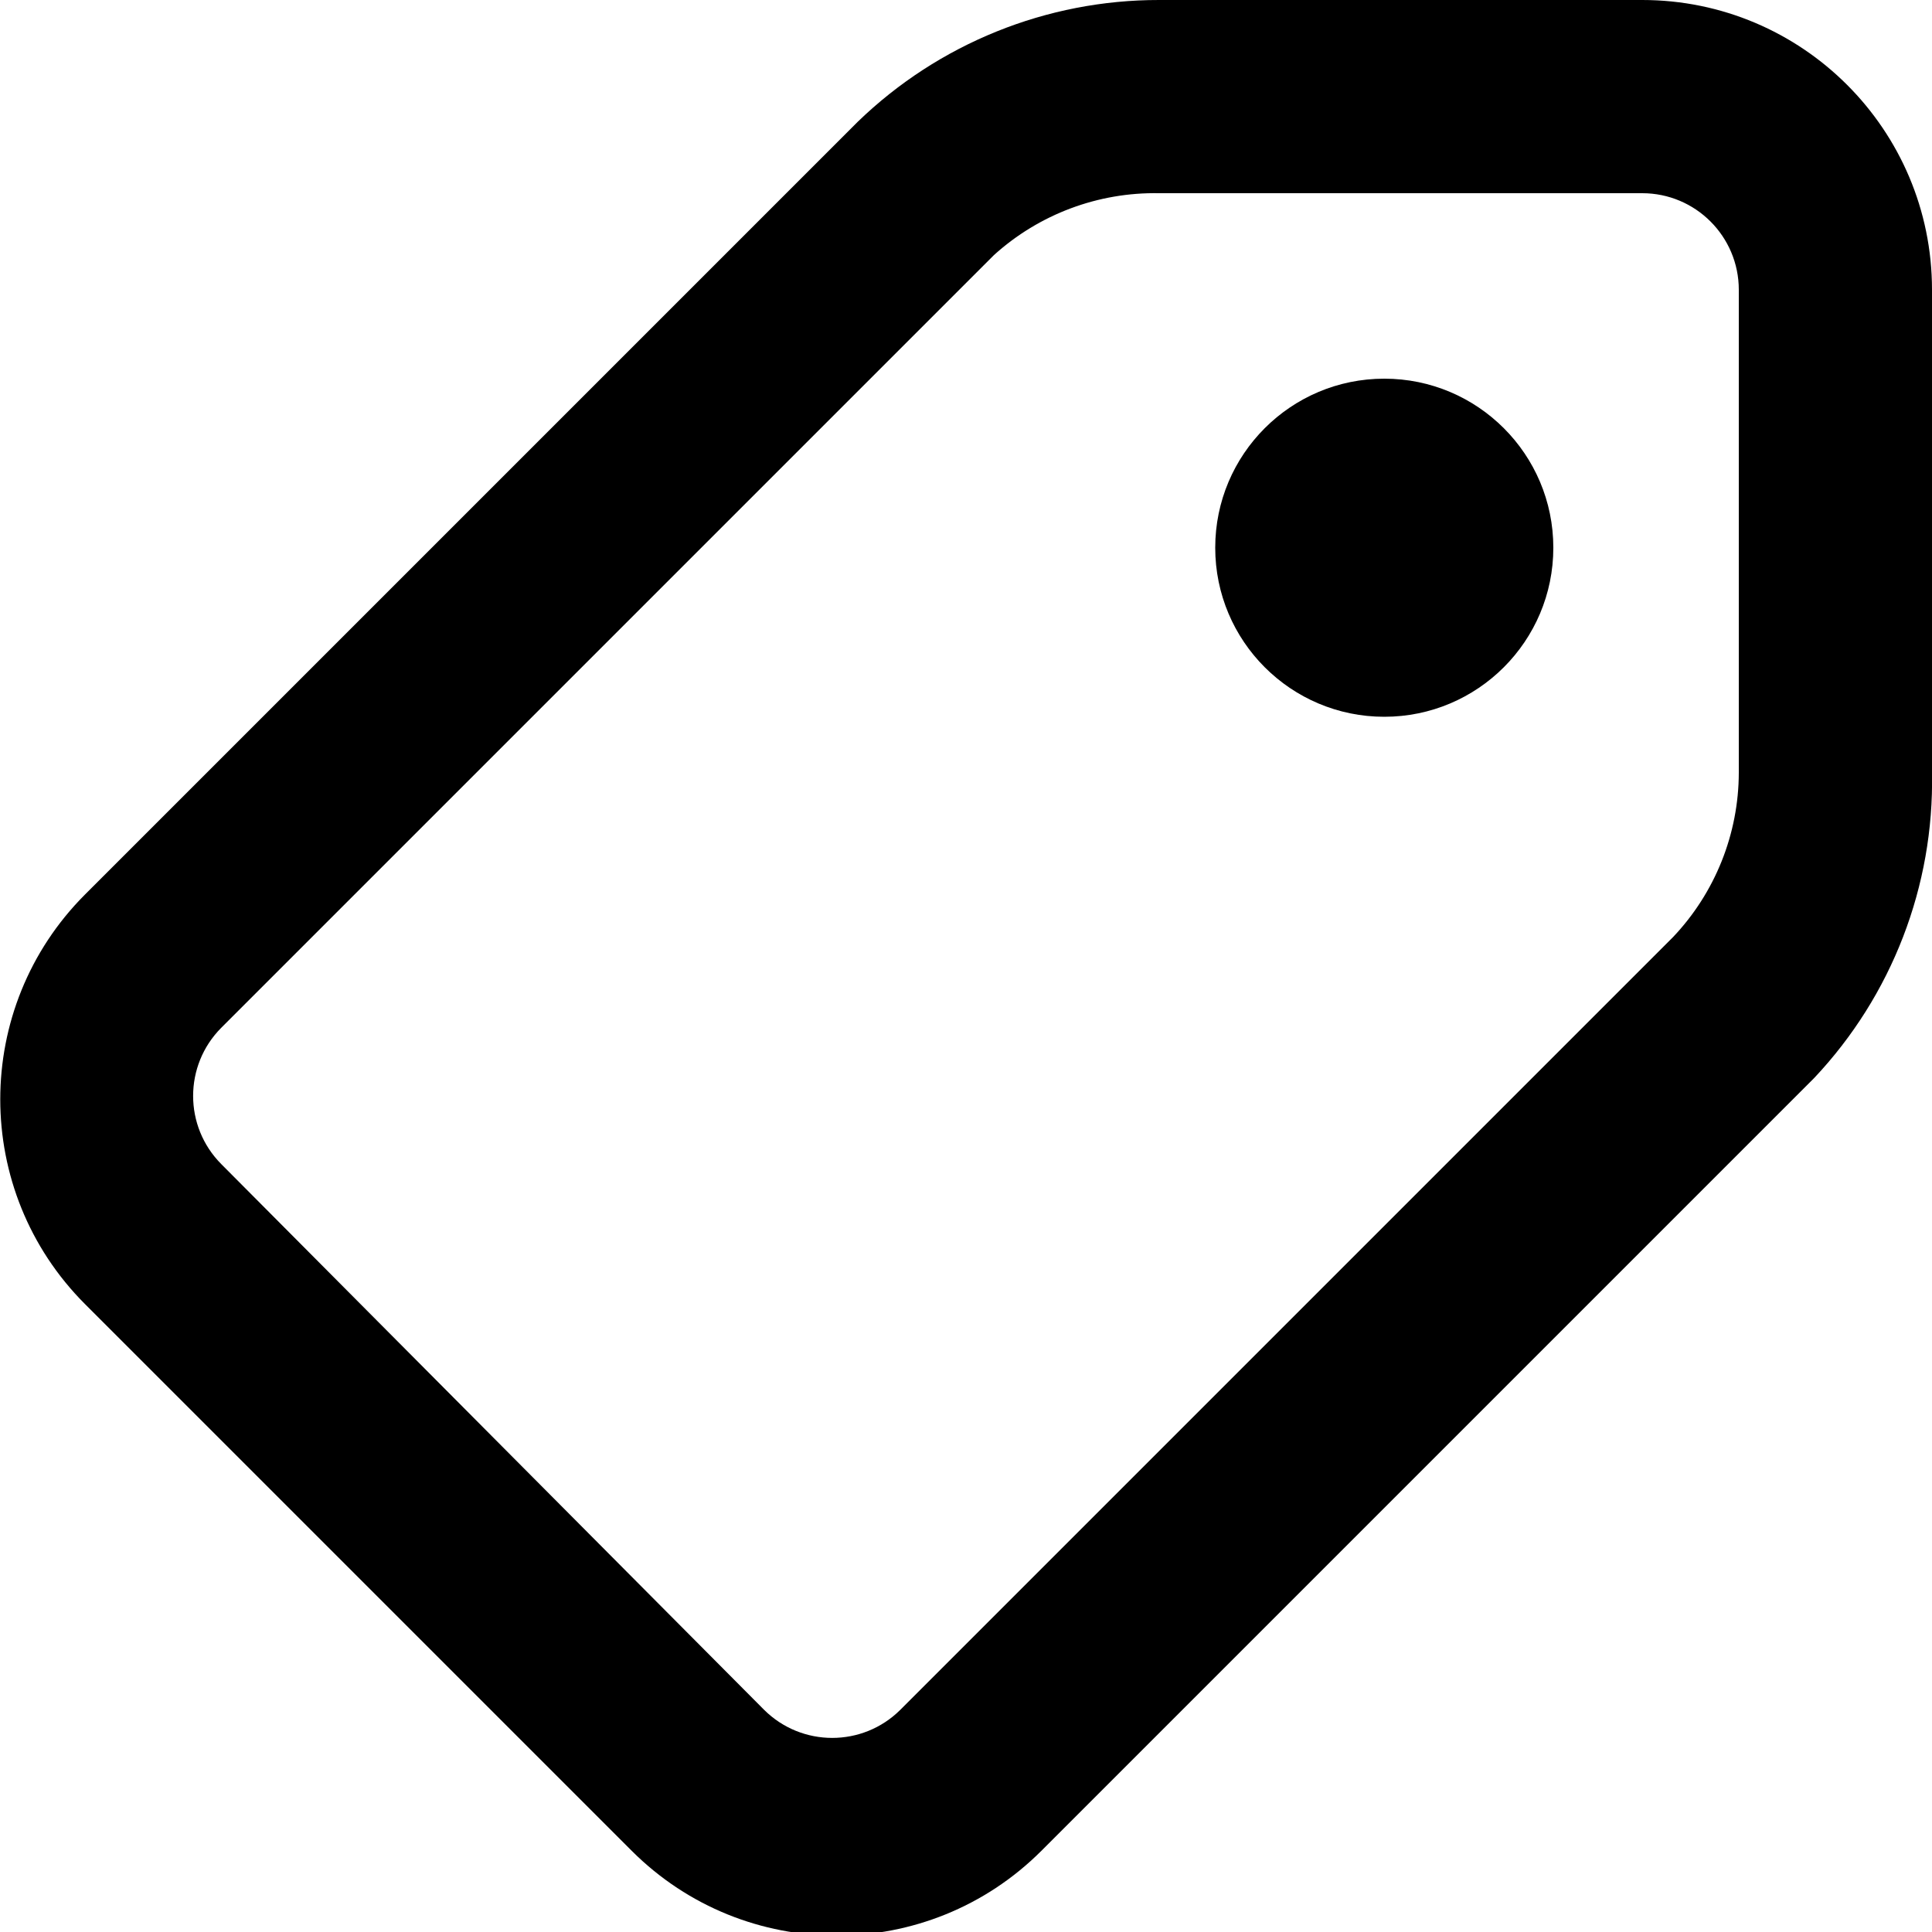
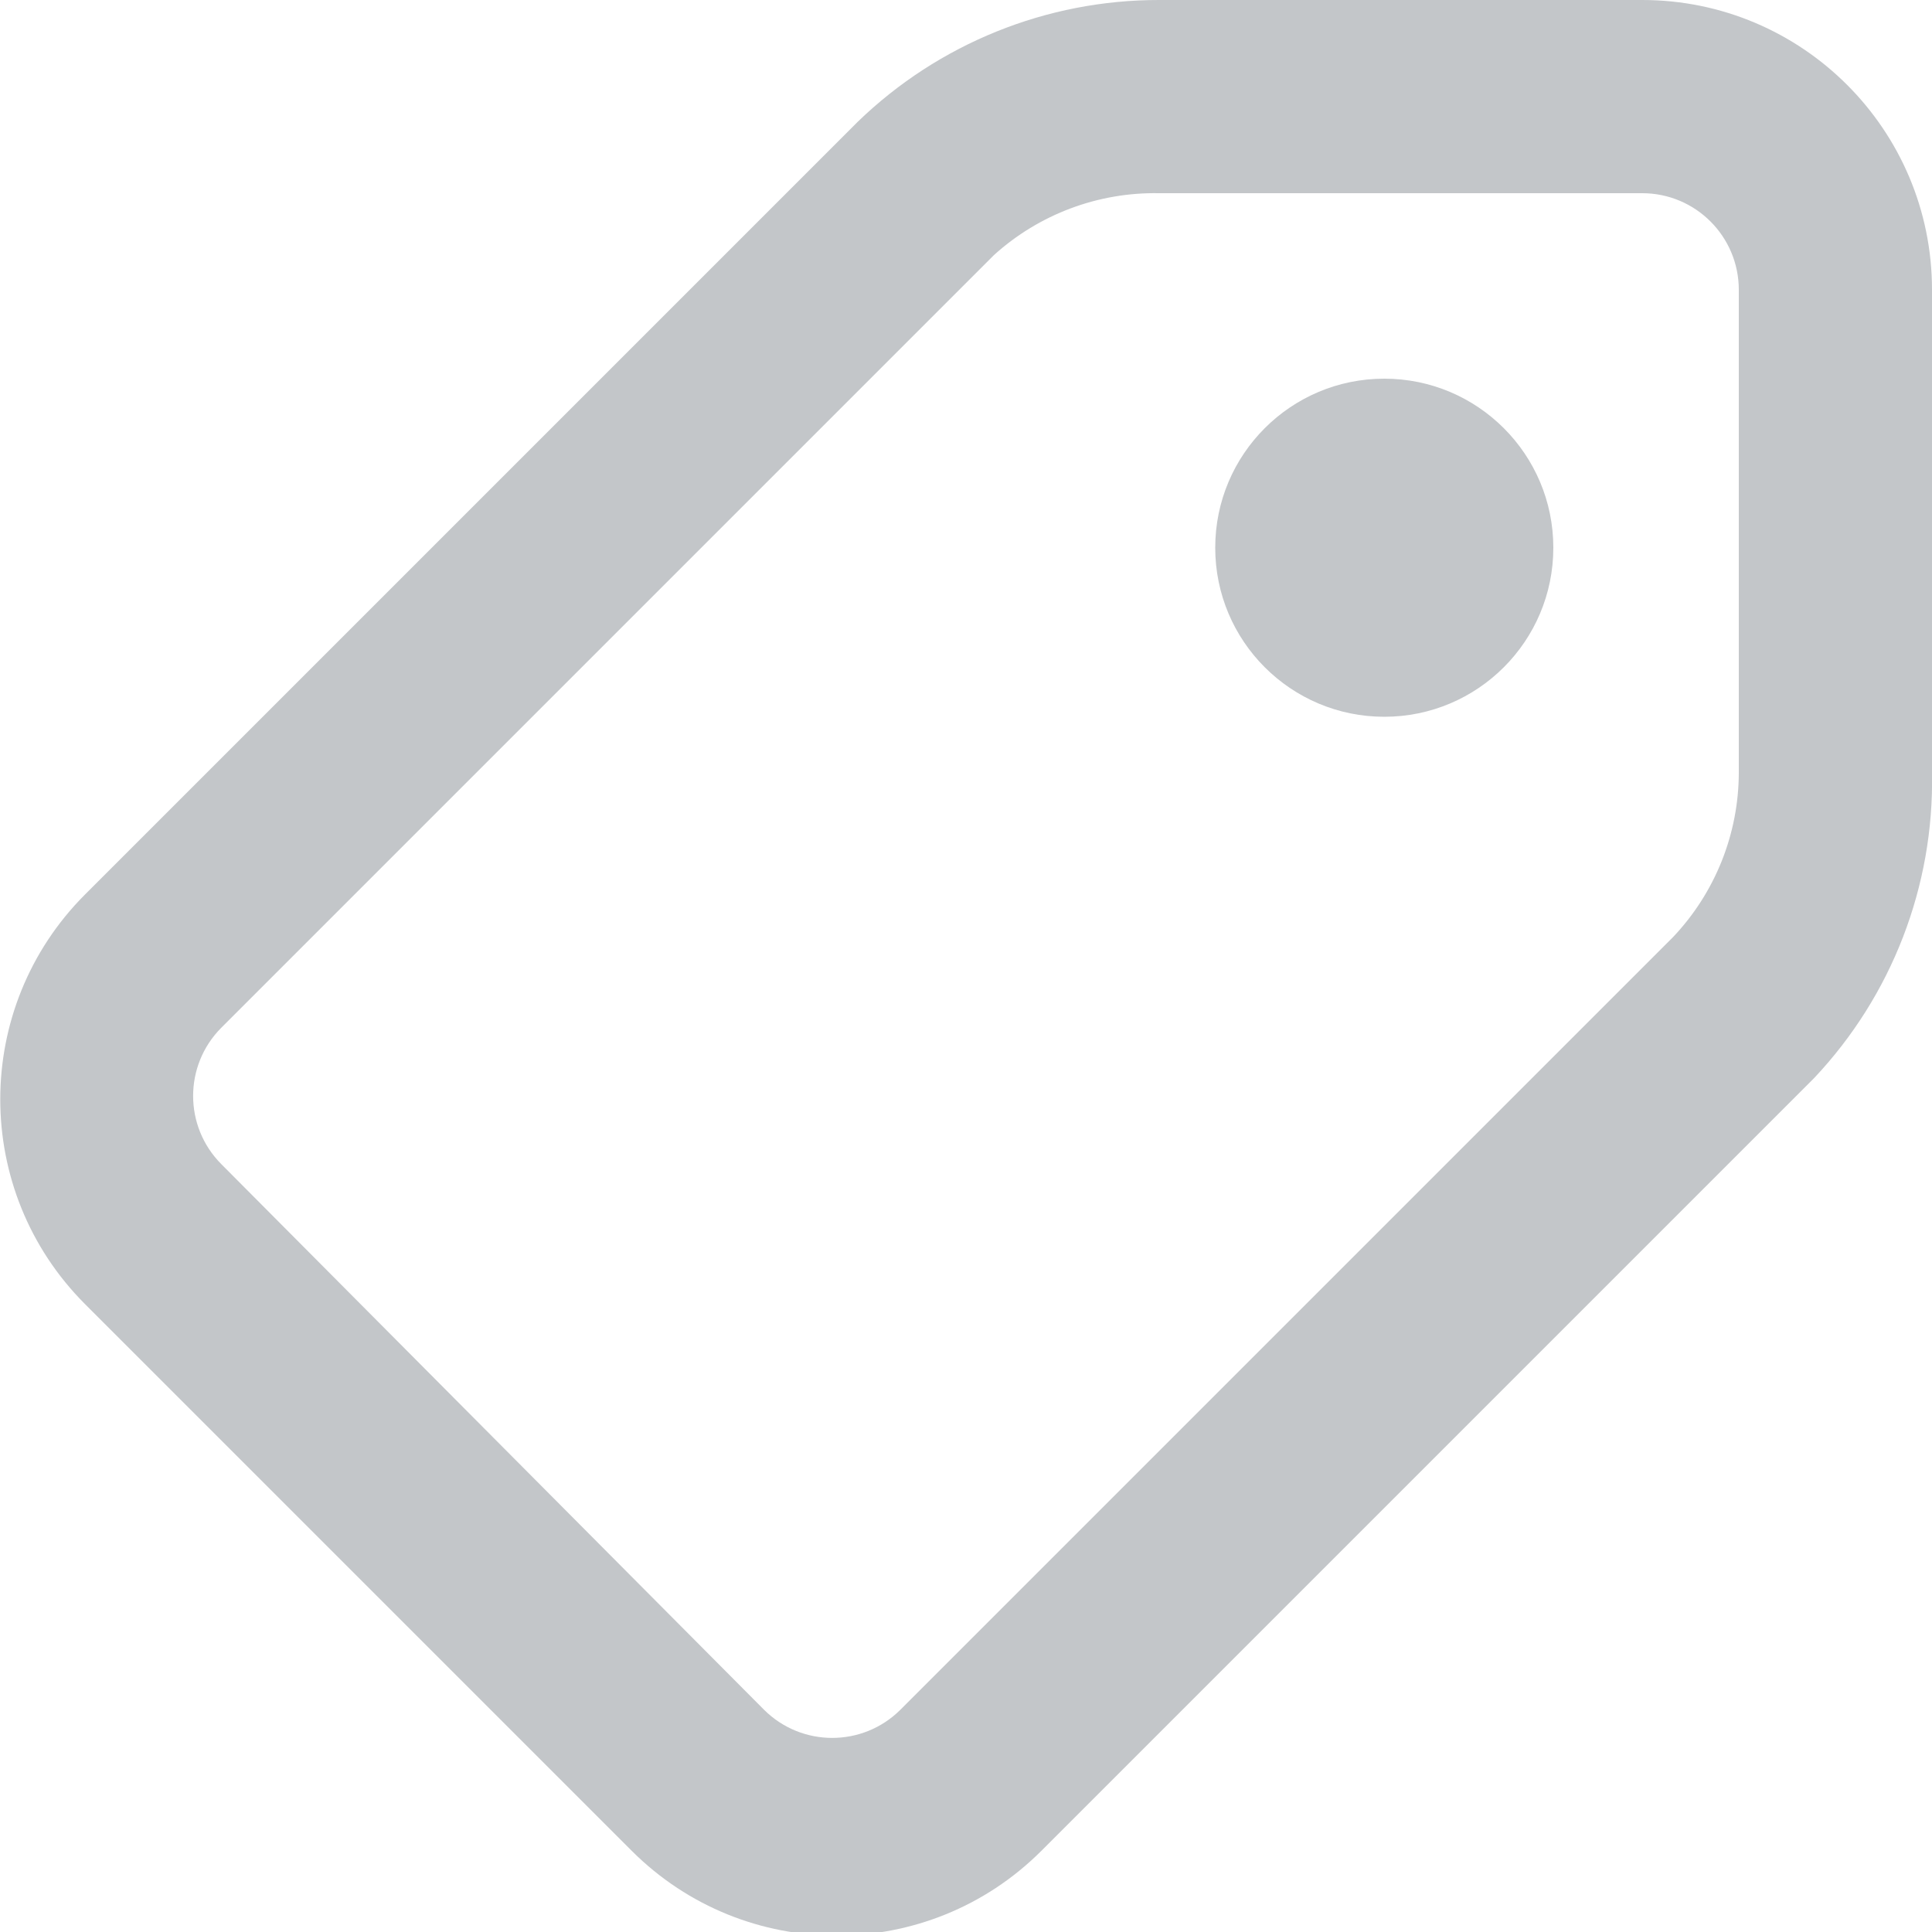
- <svg xmlns="http://www.w3.org/2000/svg" width="20" height="20" viewBox="0 0 20 20">
+ <svg xmlns="http://www.w3.org/2000/svg" width="20" height="20" viewBox="0 0 20 20" fill="#c3c6c9">
  <g id="Layer_1" data-name="Layer 1">
    <g>
      <path d="M17,0H12A4.48,4.48,0,0,0,8.88,1.26l-8,8a3,3,0,0,0,0,4.24l5.66,5.66a3,3,0,0,0,4.24,0l8-8A4.48,4.48,0,0,0,20,8V3A3,3,0,0,0,17,0Zm.32,9.7-8,8a1,1,0,0,1-1.41,0L2.29,12.05a1,1,0,0,1,0-1.41l8-8A2.48,2.48,0,0,1,12,2h5a1,1,0,0,1,1,1V8A2.48,2.48,0,0,1,17.32,9.7Z" />
      <circle cx="14.33" cy="5.67" r="1.75" />
    </g>
  </g>
</svg>
